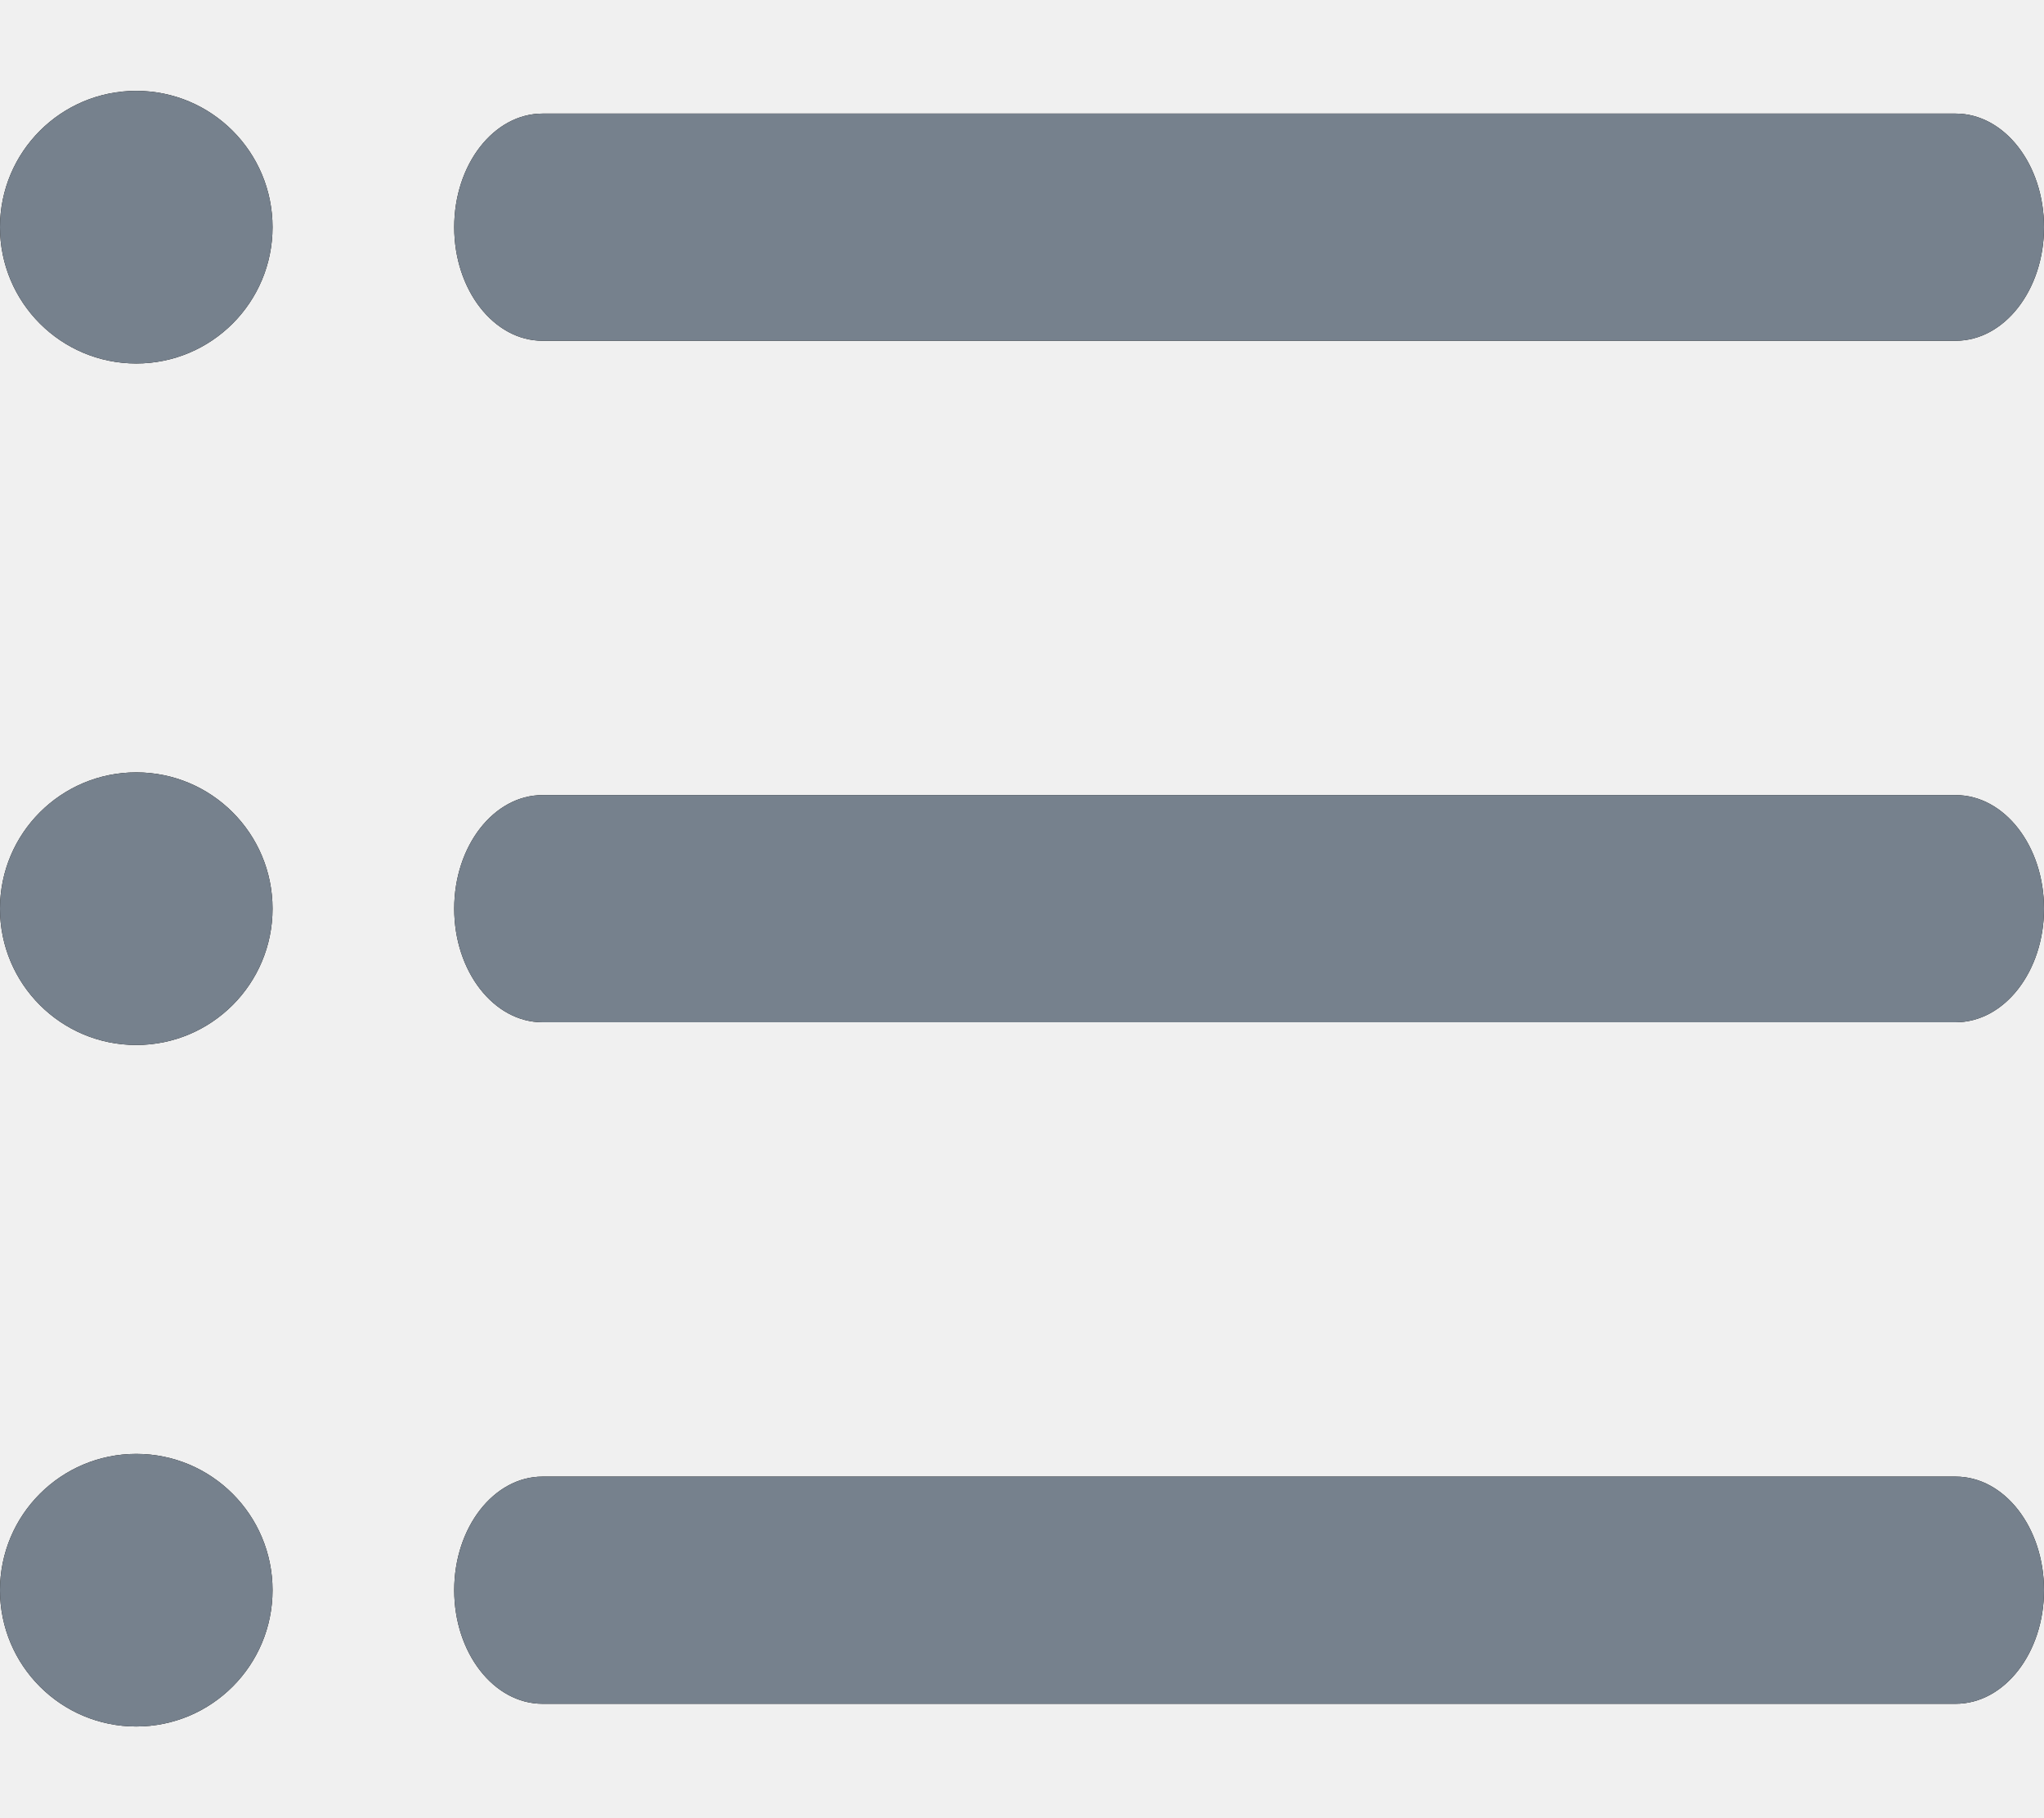
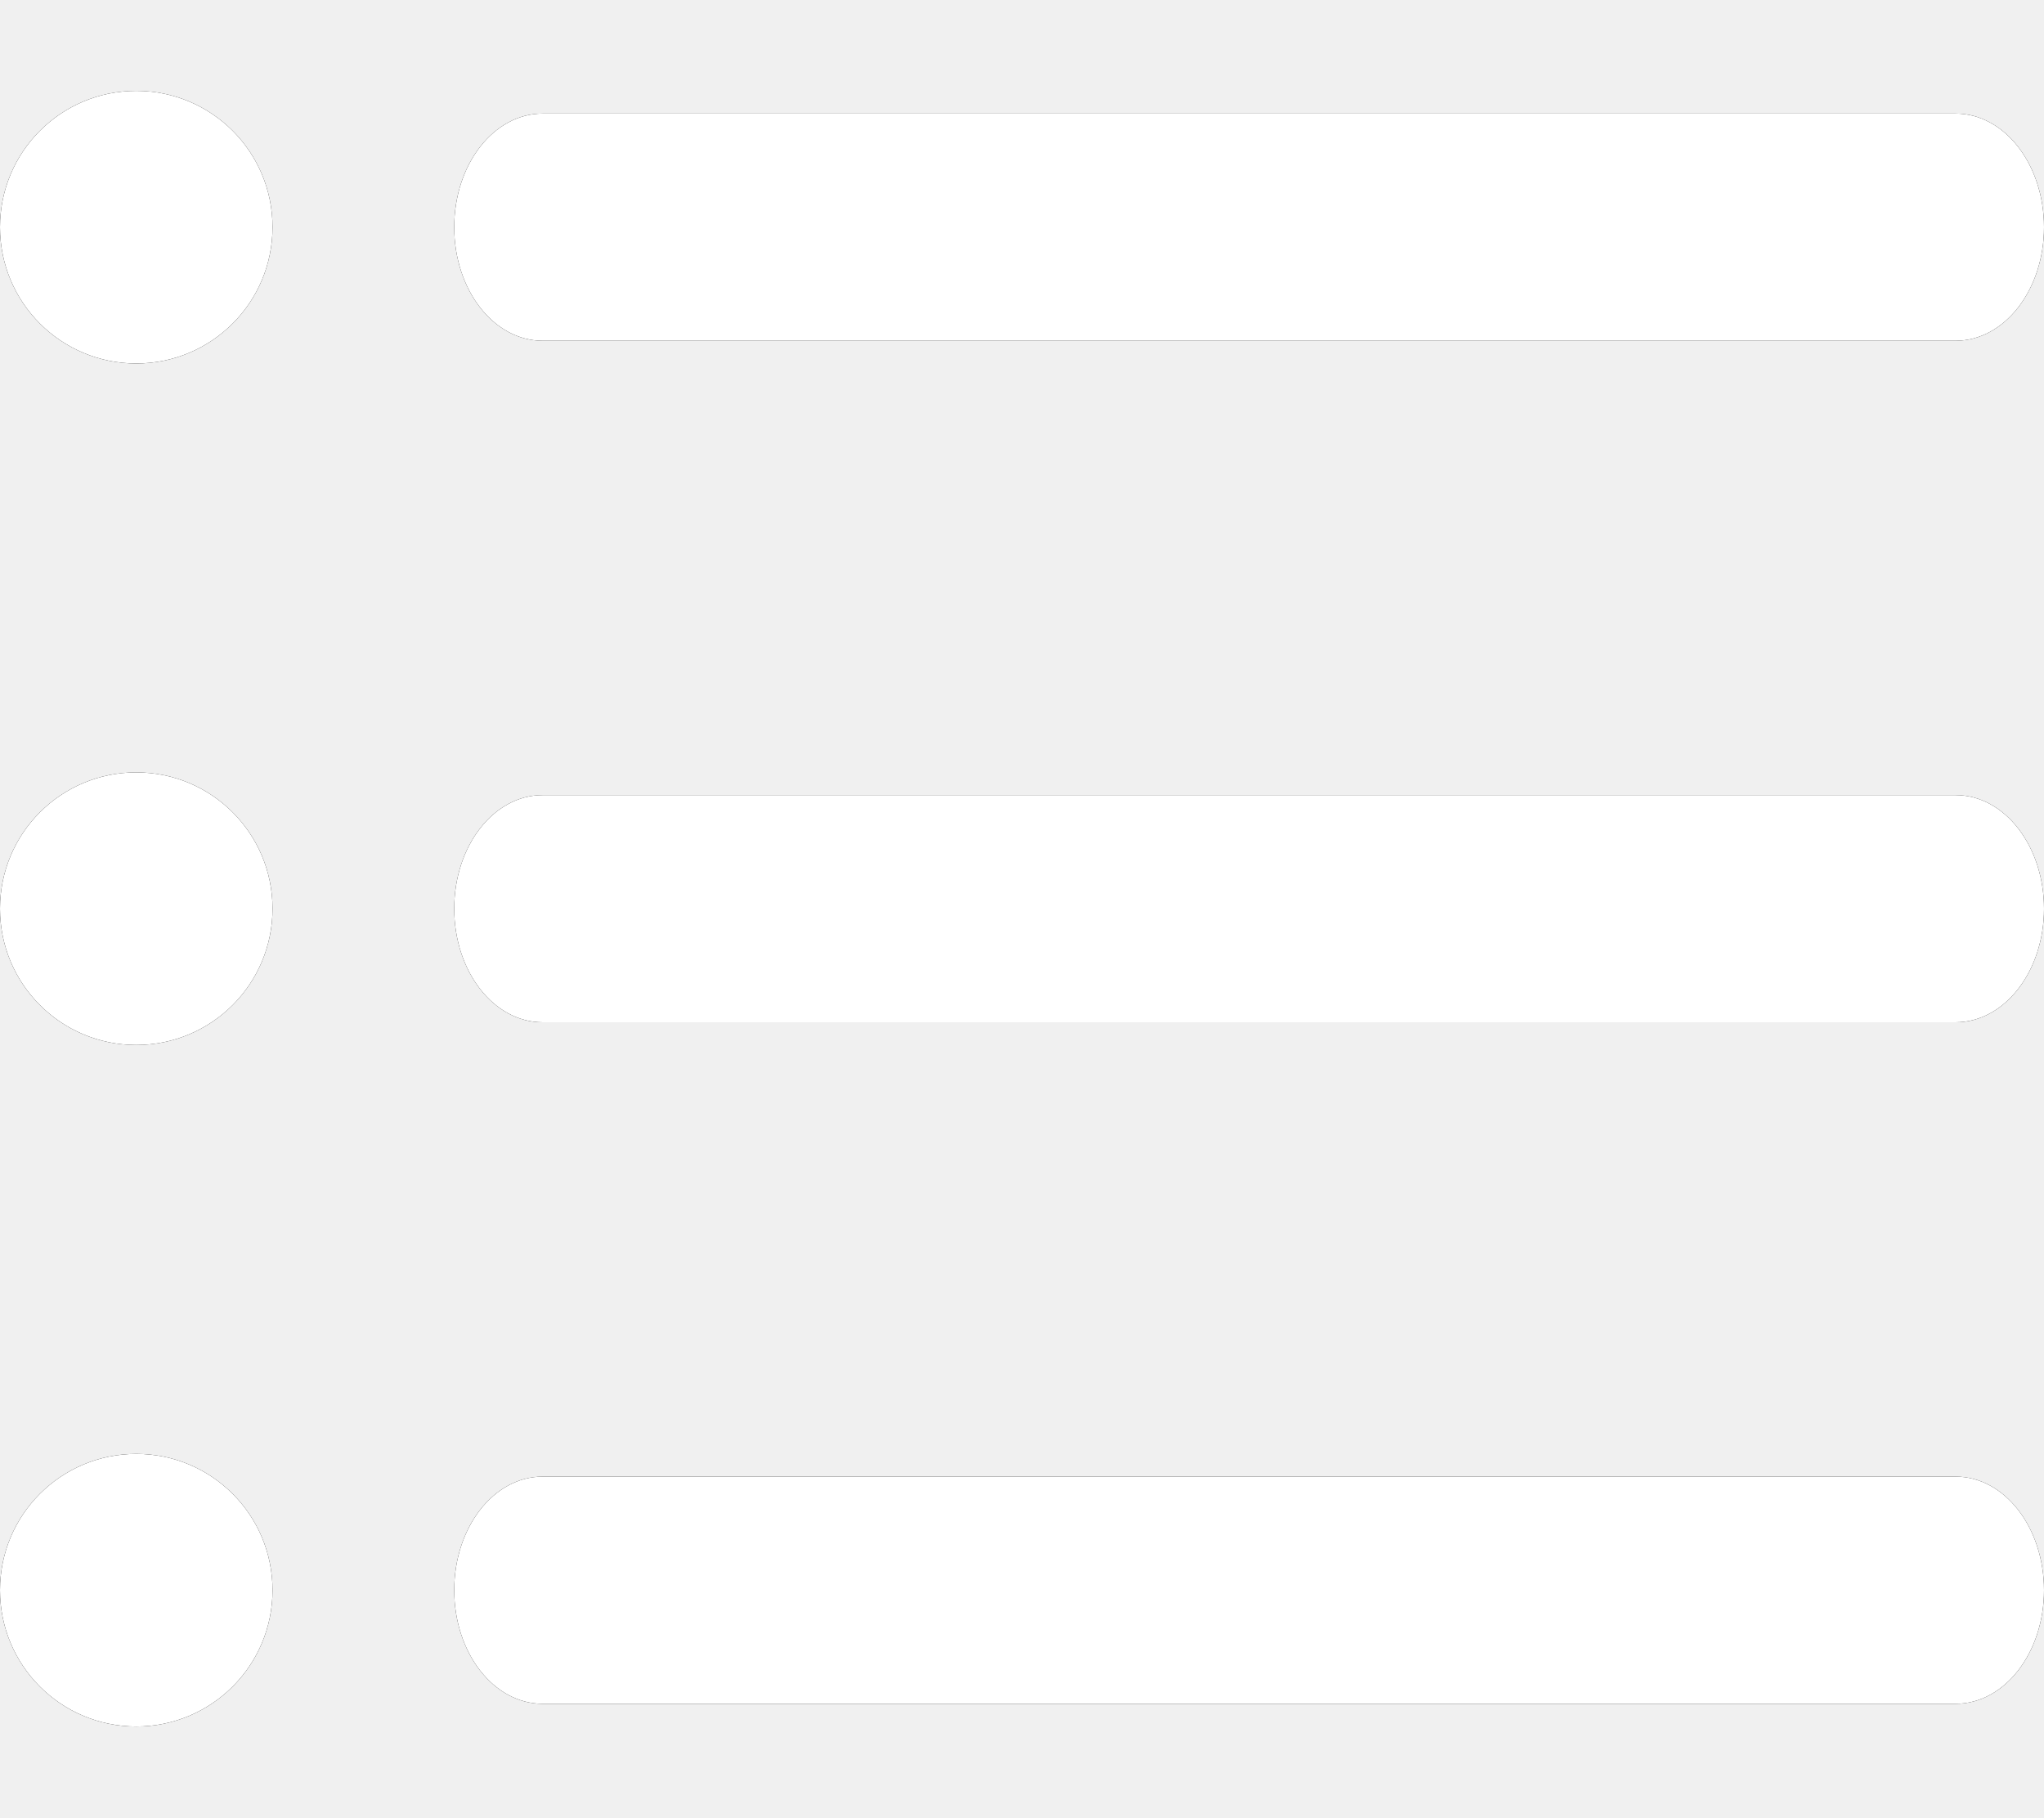
<svg xmlns="http://www.w3.org/2000/svg" xmlns:xlink="http://www.w3.org/1999/xlink" width="18px" height="16px" viewBox="0 0 18 16" version="1.1">
  <defs>
    <path d="M7.778,19 C7.348,19 7,18.552 7,18 C7,17.448 7.348,17 7.778,17 L20.222,17 C20.652,17 21,17.448 21,18 C21,18.552 20.652,19 20.222,19 L7.778,19 Z M7.778,7 C7.348,7 7,6.552 7,6 C7,5.448 7.348,5 7.778,5 L20.222,5 C20.652,5 21,5.448 21,6 C21,6.552 20.652,7 20.222,7 L7.778,7 Z M7.778,13 C7.348,13 7,12.552 7,12 C7,11.448 7.348,11 7.778,11 L20.222,11 C20.652,11 21,11.448 21,12 C21,12.552 20.652,13 20.222,13 L7.778,13 Z M4.2,7.2 C3.537,7.2 3,6.663 3,6 C3,5.337 3.537,4.8 4.2,4.8 C4.863,4.8 5.4,5.337 5.4,6 C5.4,6.663 4.863,7.2 4.2,7.2 Z M4.2,13.2 C3.537,13.2 3,12.663 3,12 C3,11.337 3.537,10.8 4.2,10.8 C4.863,10.8 5.4,11.337 5.4,12 C5.4,12.663 4.863,13.2 4.2,13.2 Z M4.2,19.2 C3.537,19.2 3,18.663 3,18 C3,17.337 3.537,16.8 4.2,16.8 C4.863,16.8 5.4,17.337 5.4,18 C5.4,18.663 4.863,19.2 4.2,19.2 Z" id="path-1" />
  </defs>
  <g id="Transfer_refined" stroke="none" stroke-width="1" fill="none" fill-rule="evenodd">
    <g id="03.02-accounts" transform="translate(-292, -49)">
      <g id="atoms/icons/ui/list" transform="translate(289, 45)">
        <mask id="mask-2" fill="white">
          <use xlink:href="#path-1" />
        </mask>
        <use id="Mask" fill="#000000" fill-rule="nonzero" xlink:href="#path-1" />
-         <g id="fill/neutral/N-3" mask="url(#mask-2)" fill="#76818d" fill-rule="evenodd">
+         <g id="fill/neutral/N-3" mask="url(#mask-2)" fill="#fff" fill-rule="evenodd">
          <rect id="Rectangle-Copy-20" x="0" y="0" width="24" height="24" />
        </g>
      </g>
    </g>
  </g>
</svg>
